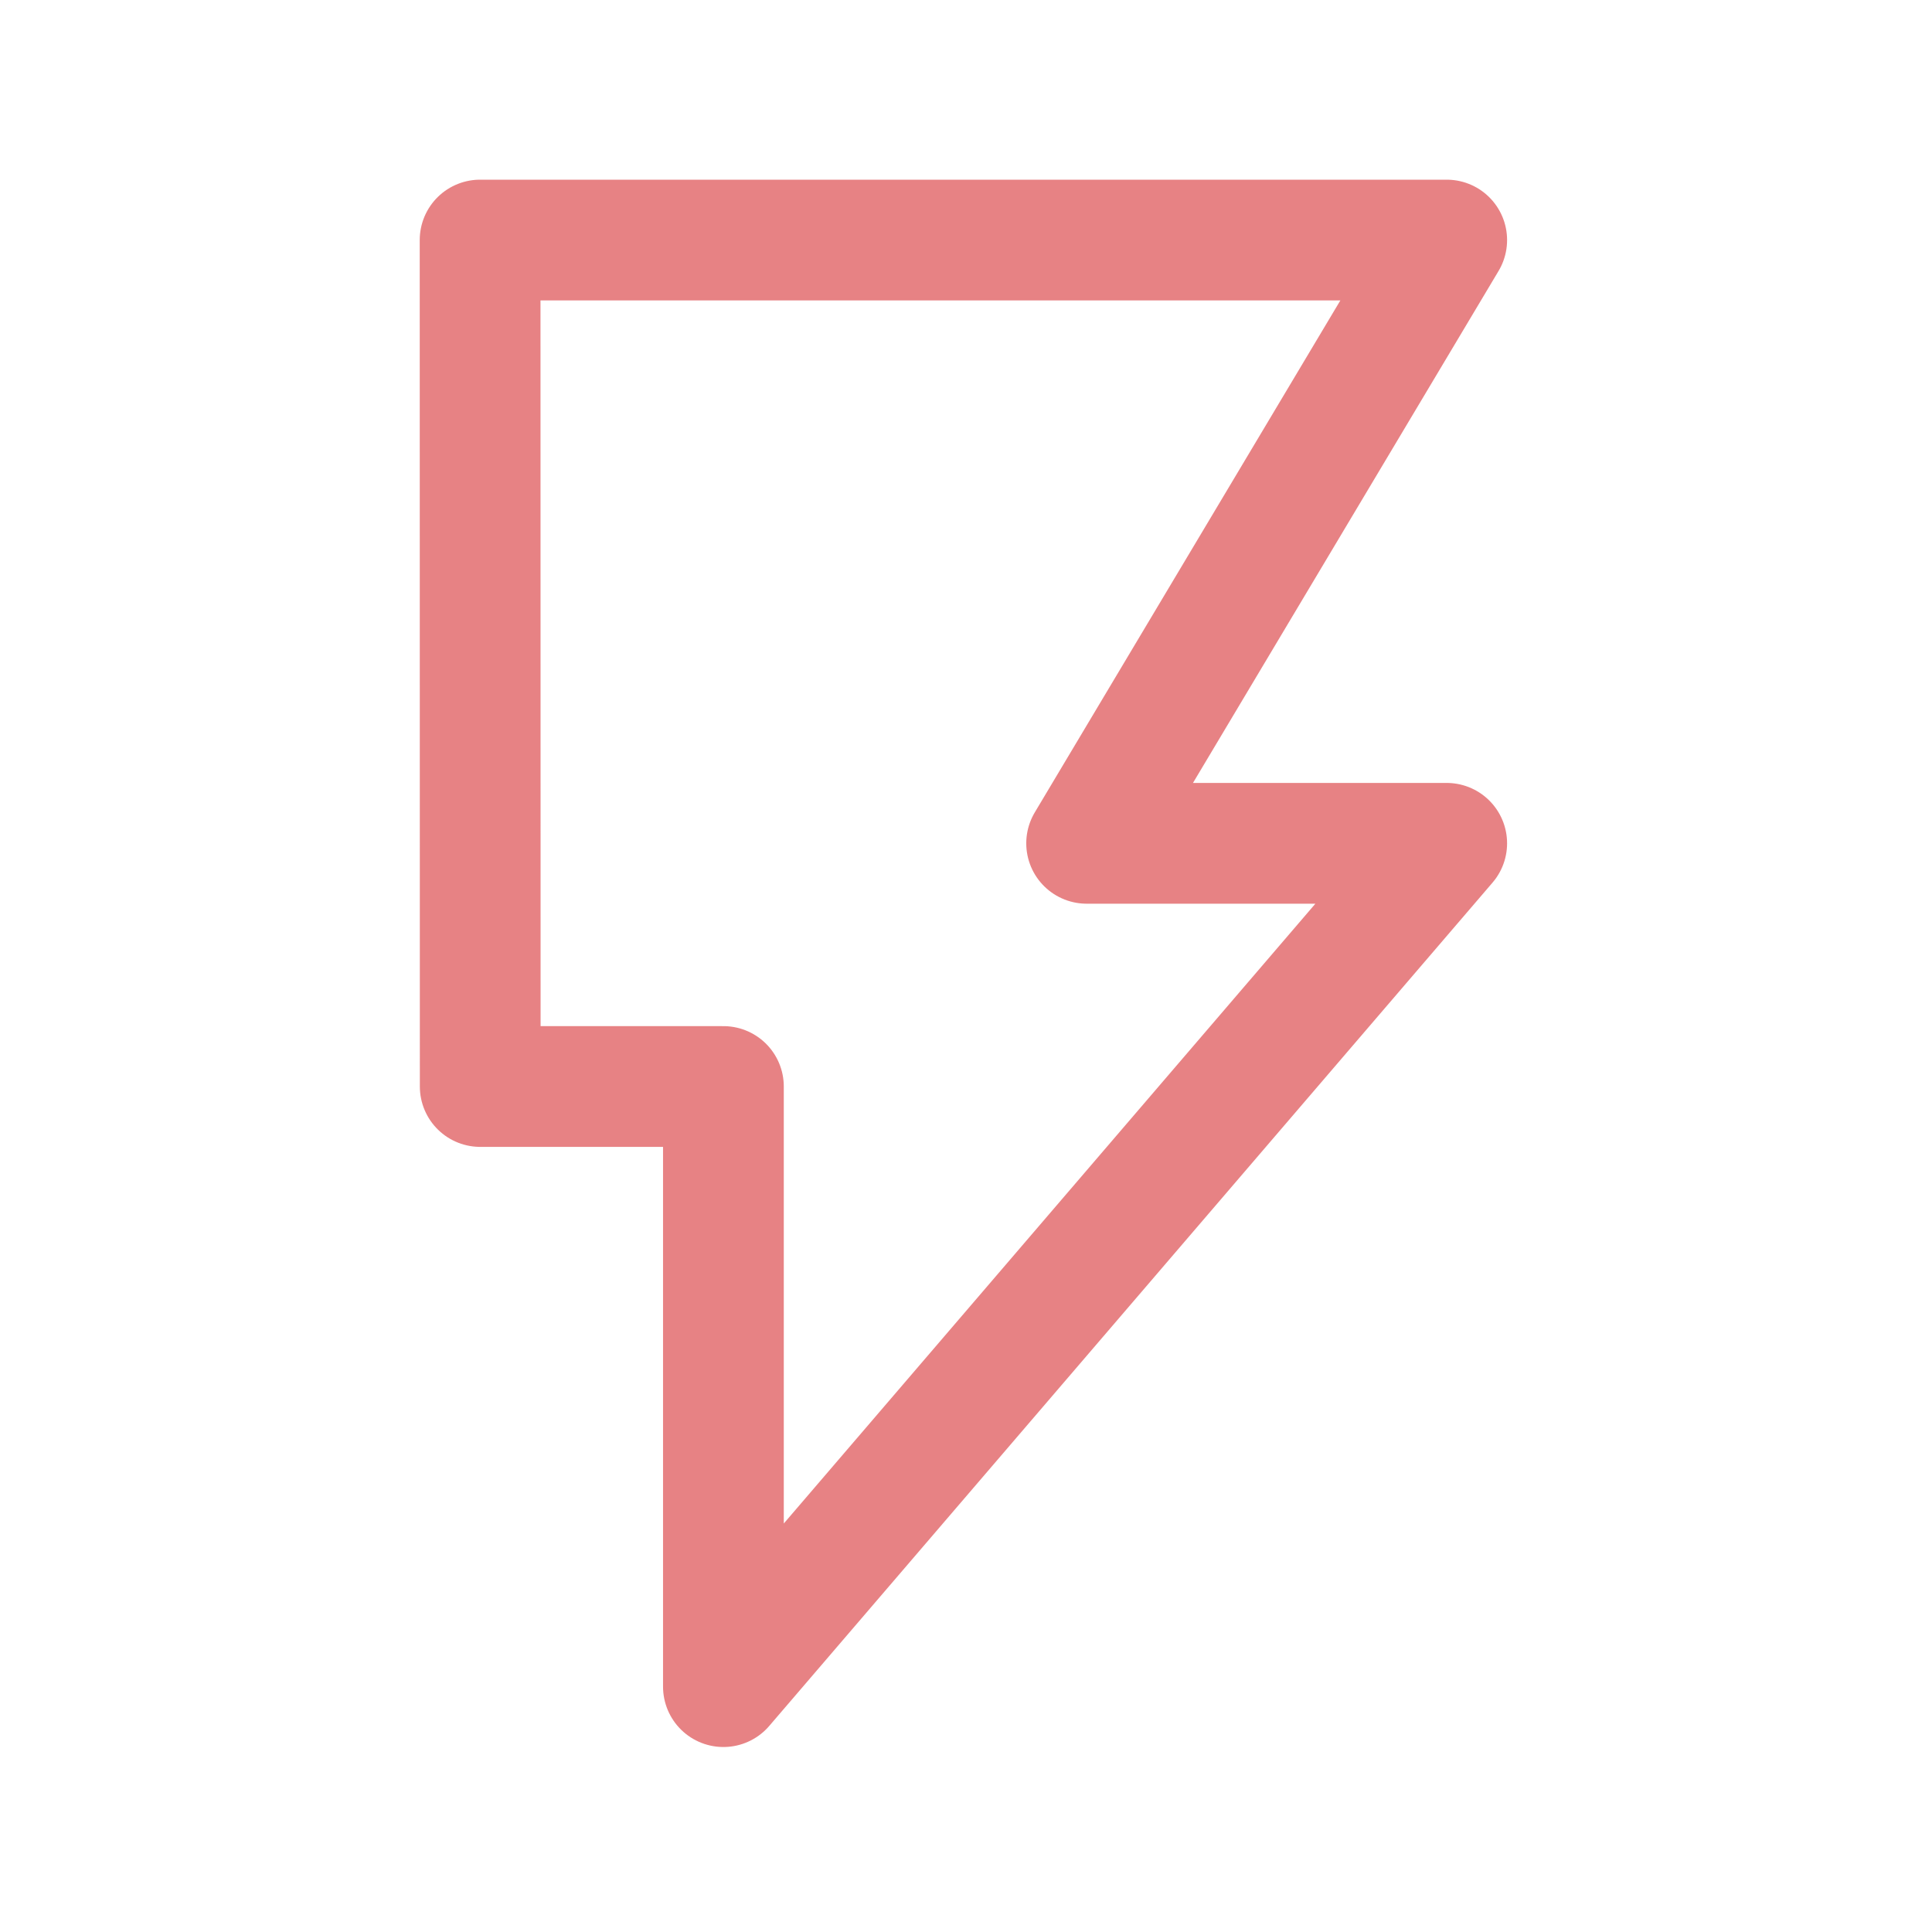
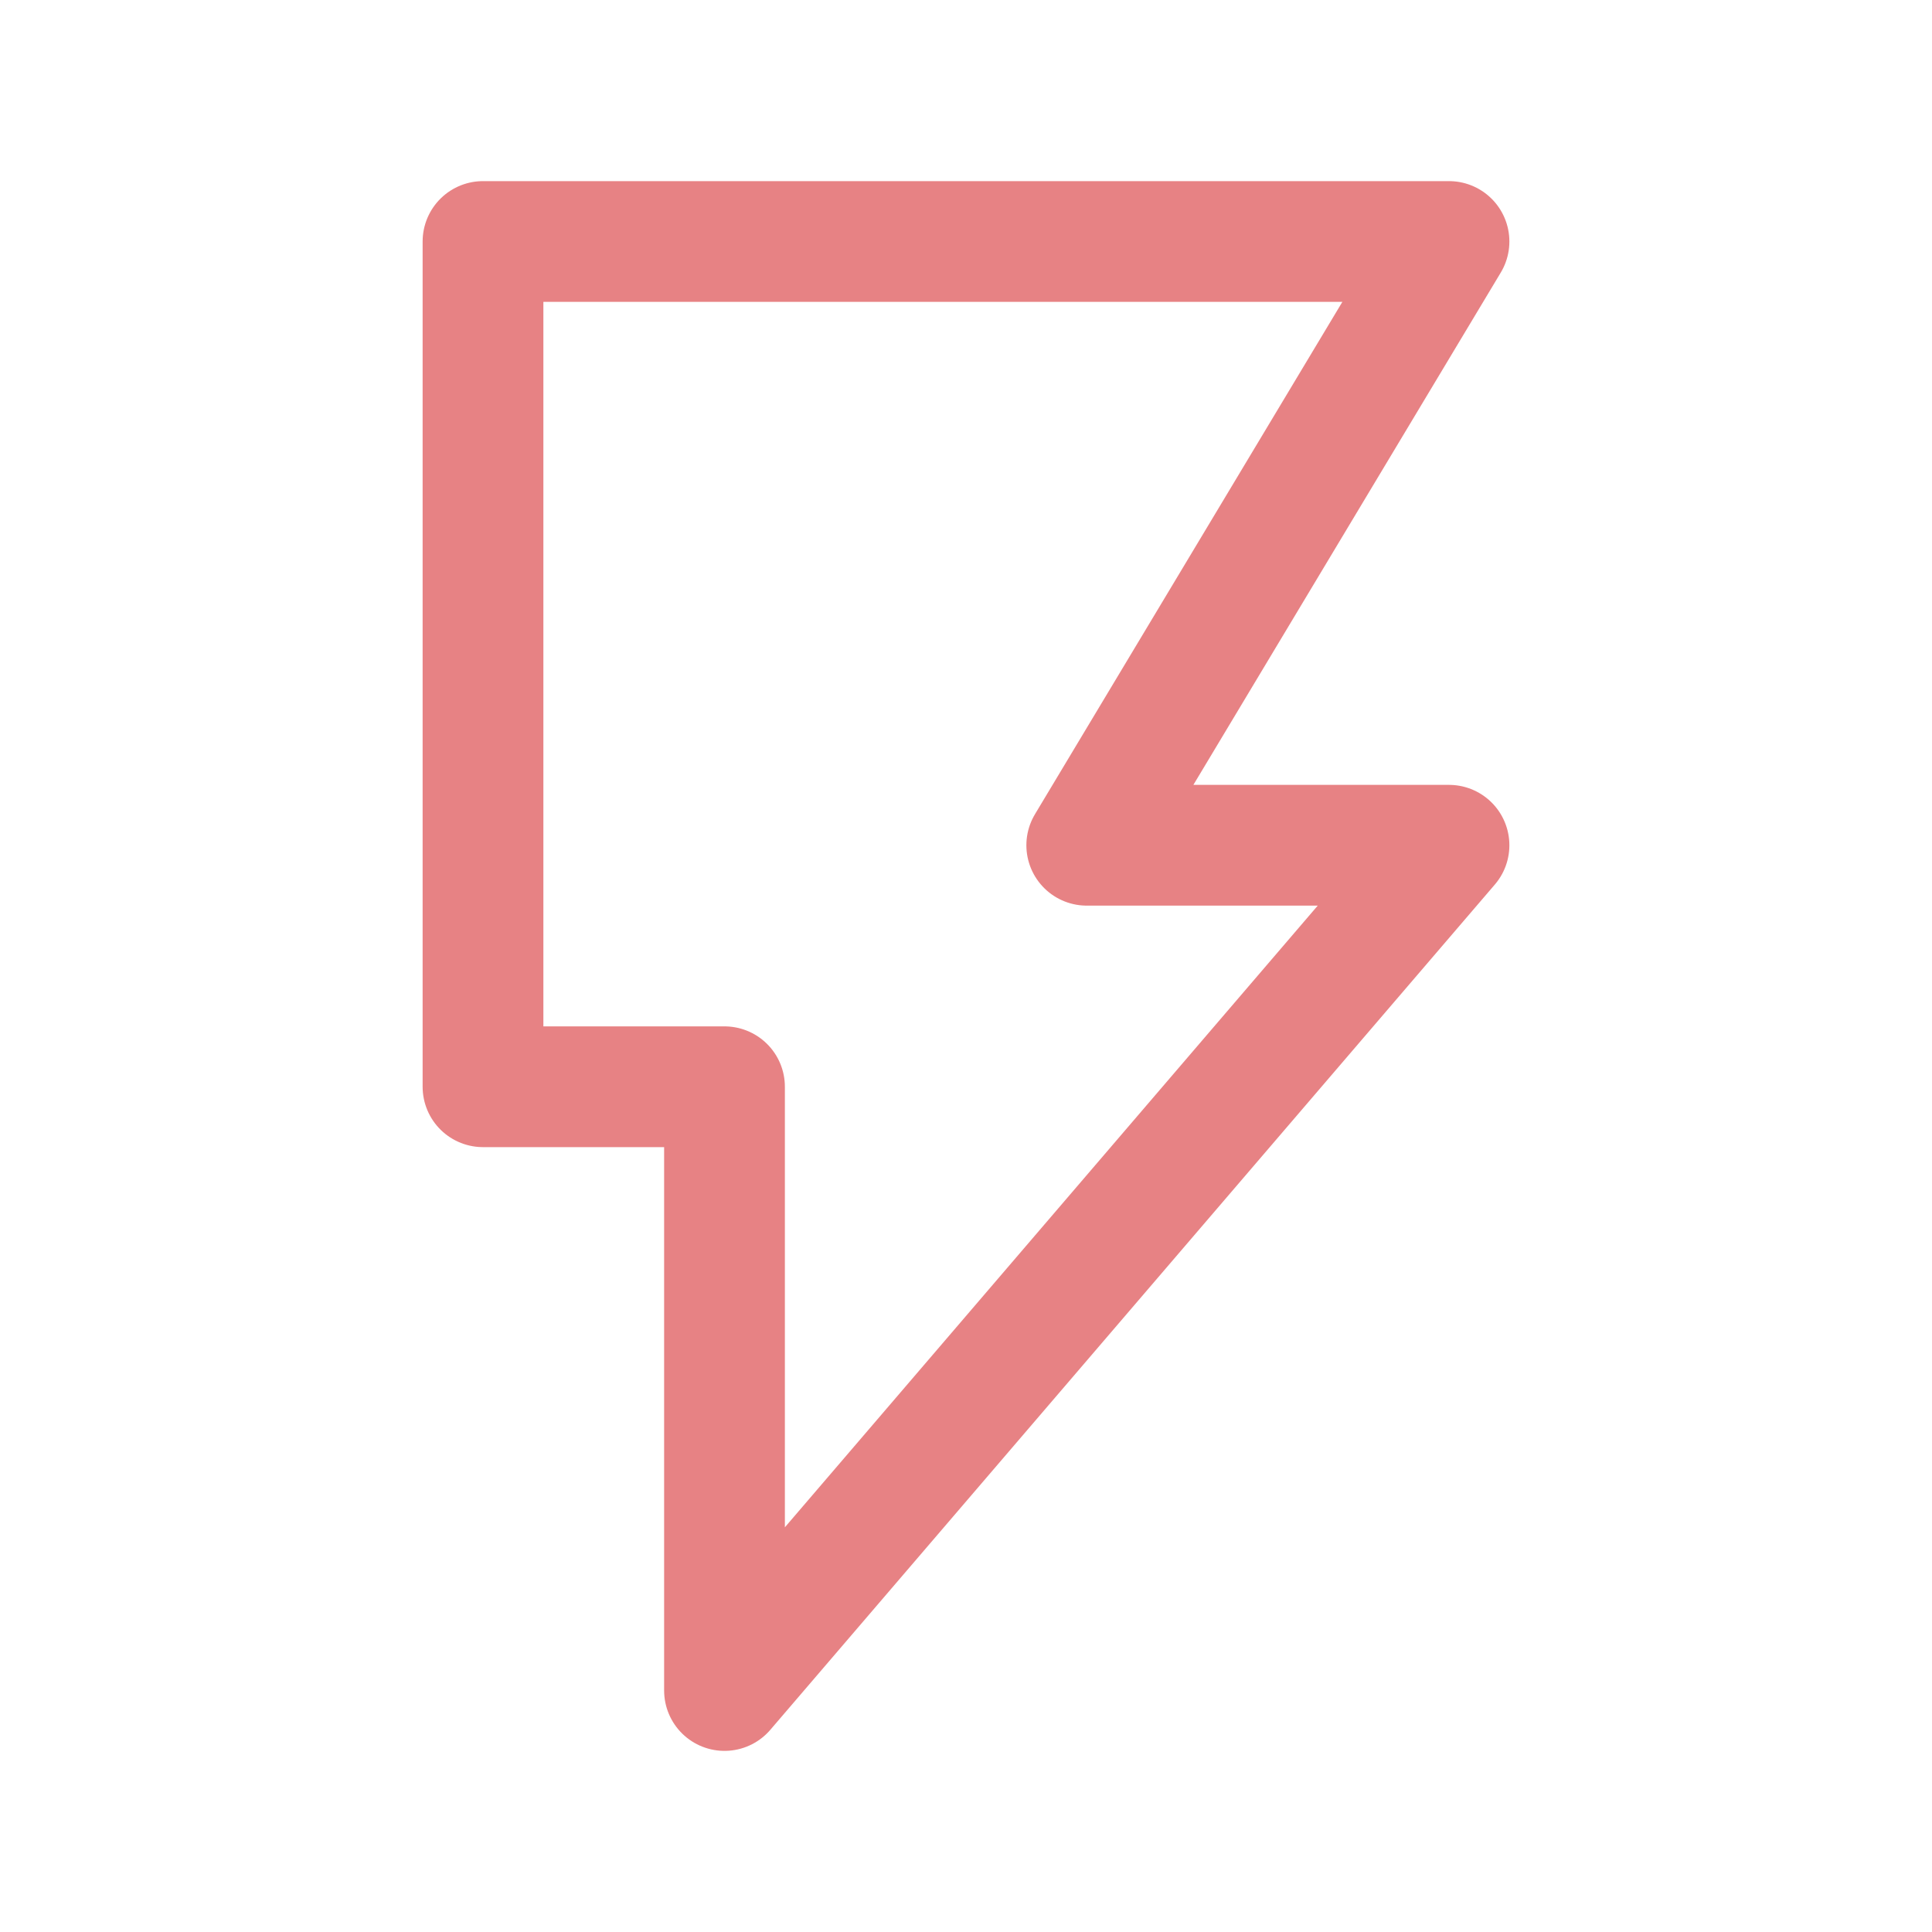
<svg xmlns="http://www.w3.org/2000/svg" width="16" height="16" viewBox="0 0 16 16">
-   <path fill="none" stroke="#e78284" stroke-linecap="round" stroke-linejoin="round" d="m3.976 1.988h8.005l-2.982 4.996h2.982l-5.99 6.984v-4.97h-2.014z" />
+   <path fill="none" stroke="#e78284" stroke-linecap="round" stroke-linejoin="round" d="m4.0 2.0h8.0l-3.0 5.0h3.0l-6.0 7.0v-5.0h-2.0z" />
</svg>
